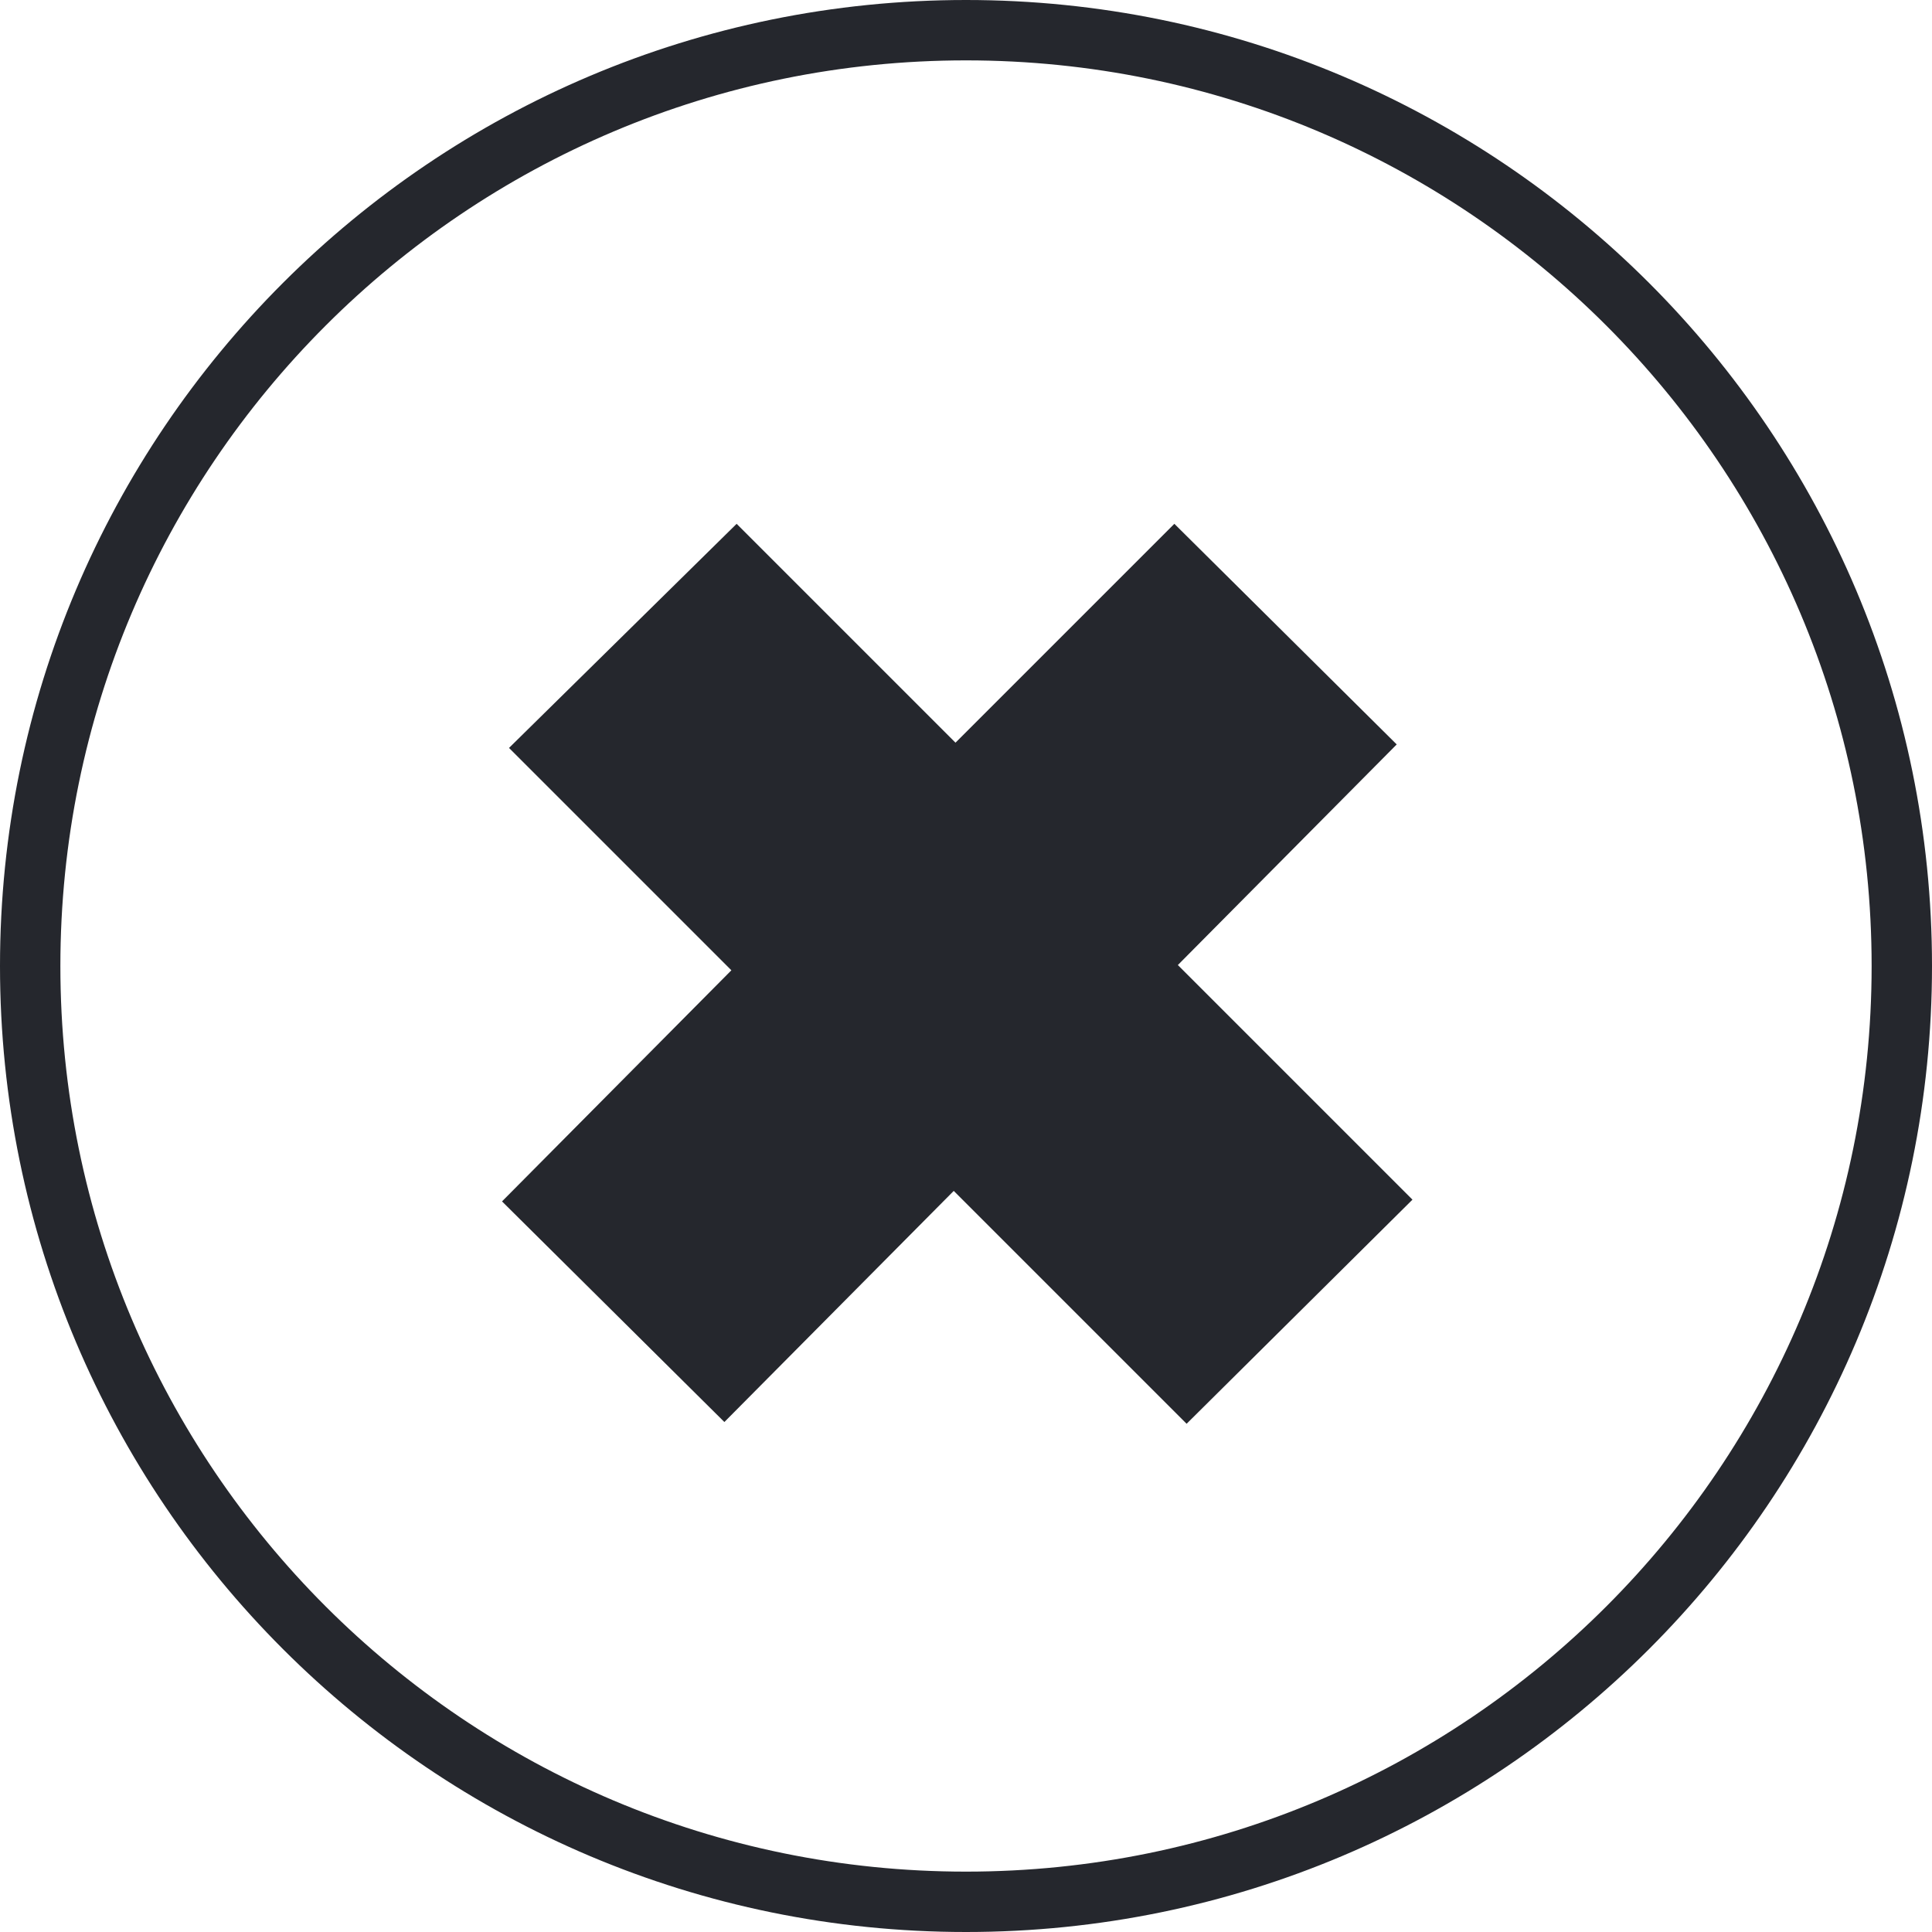
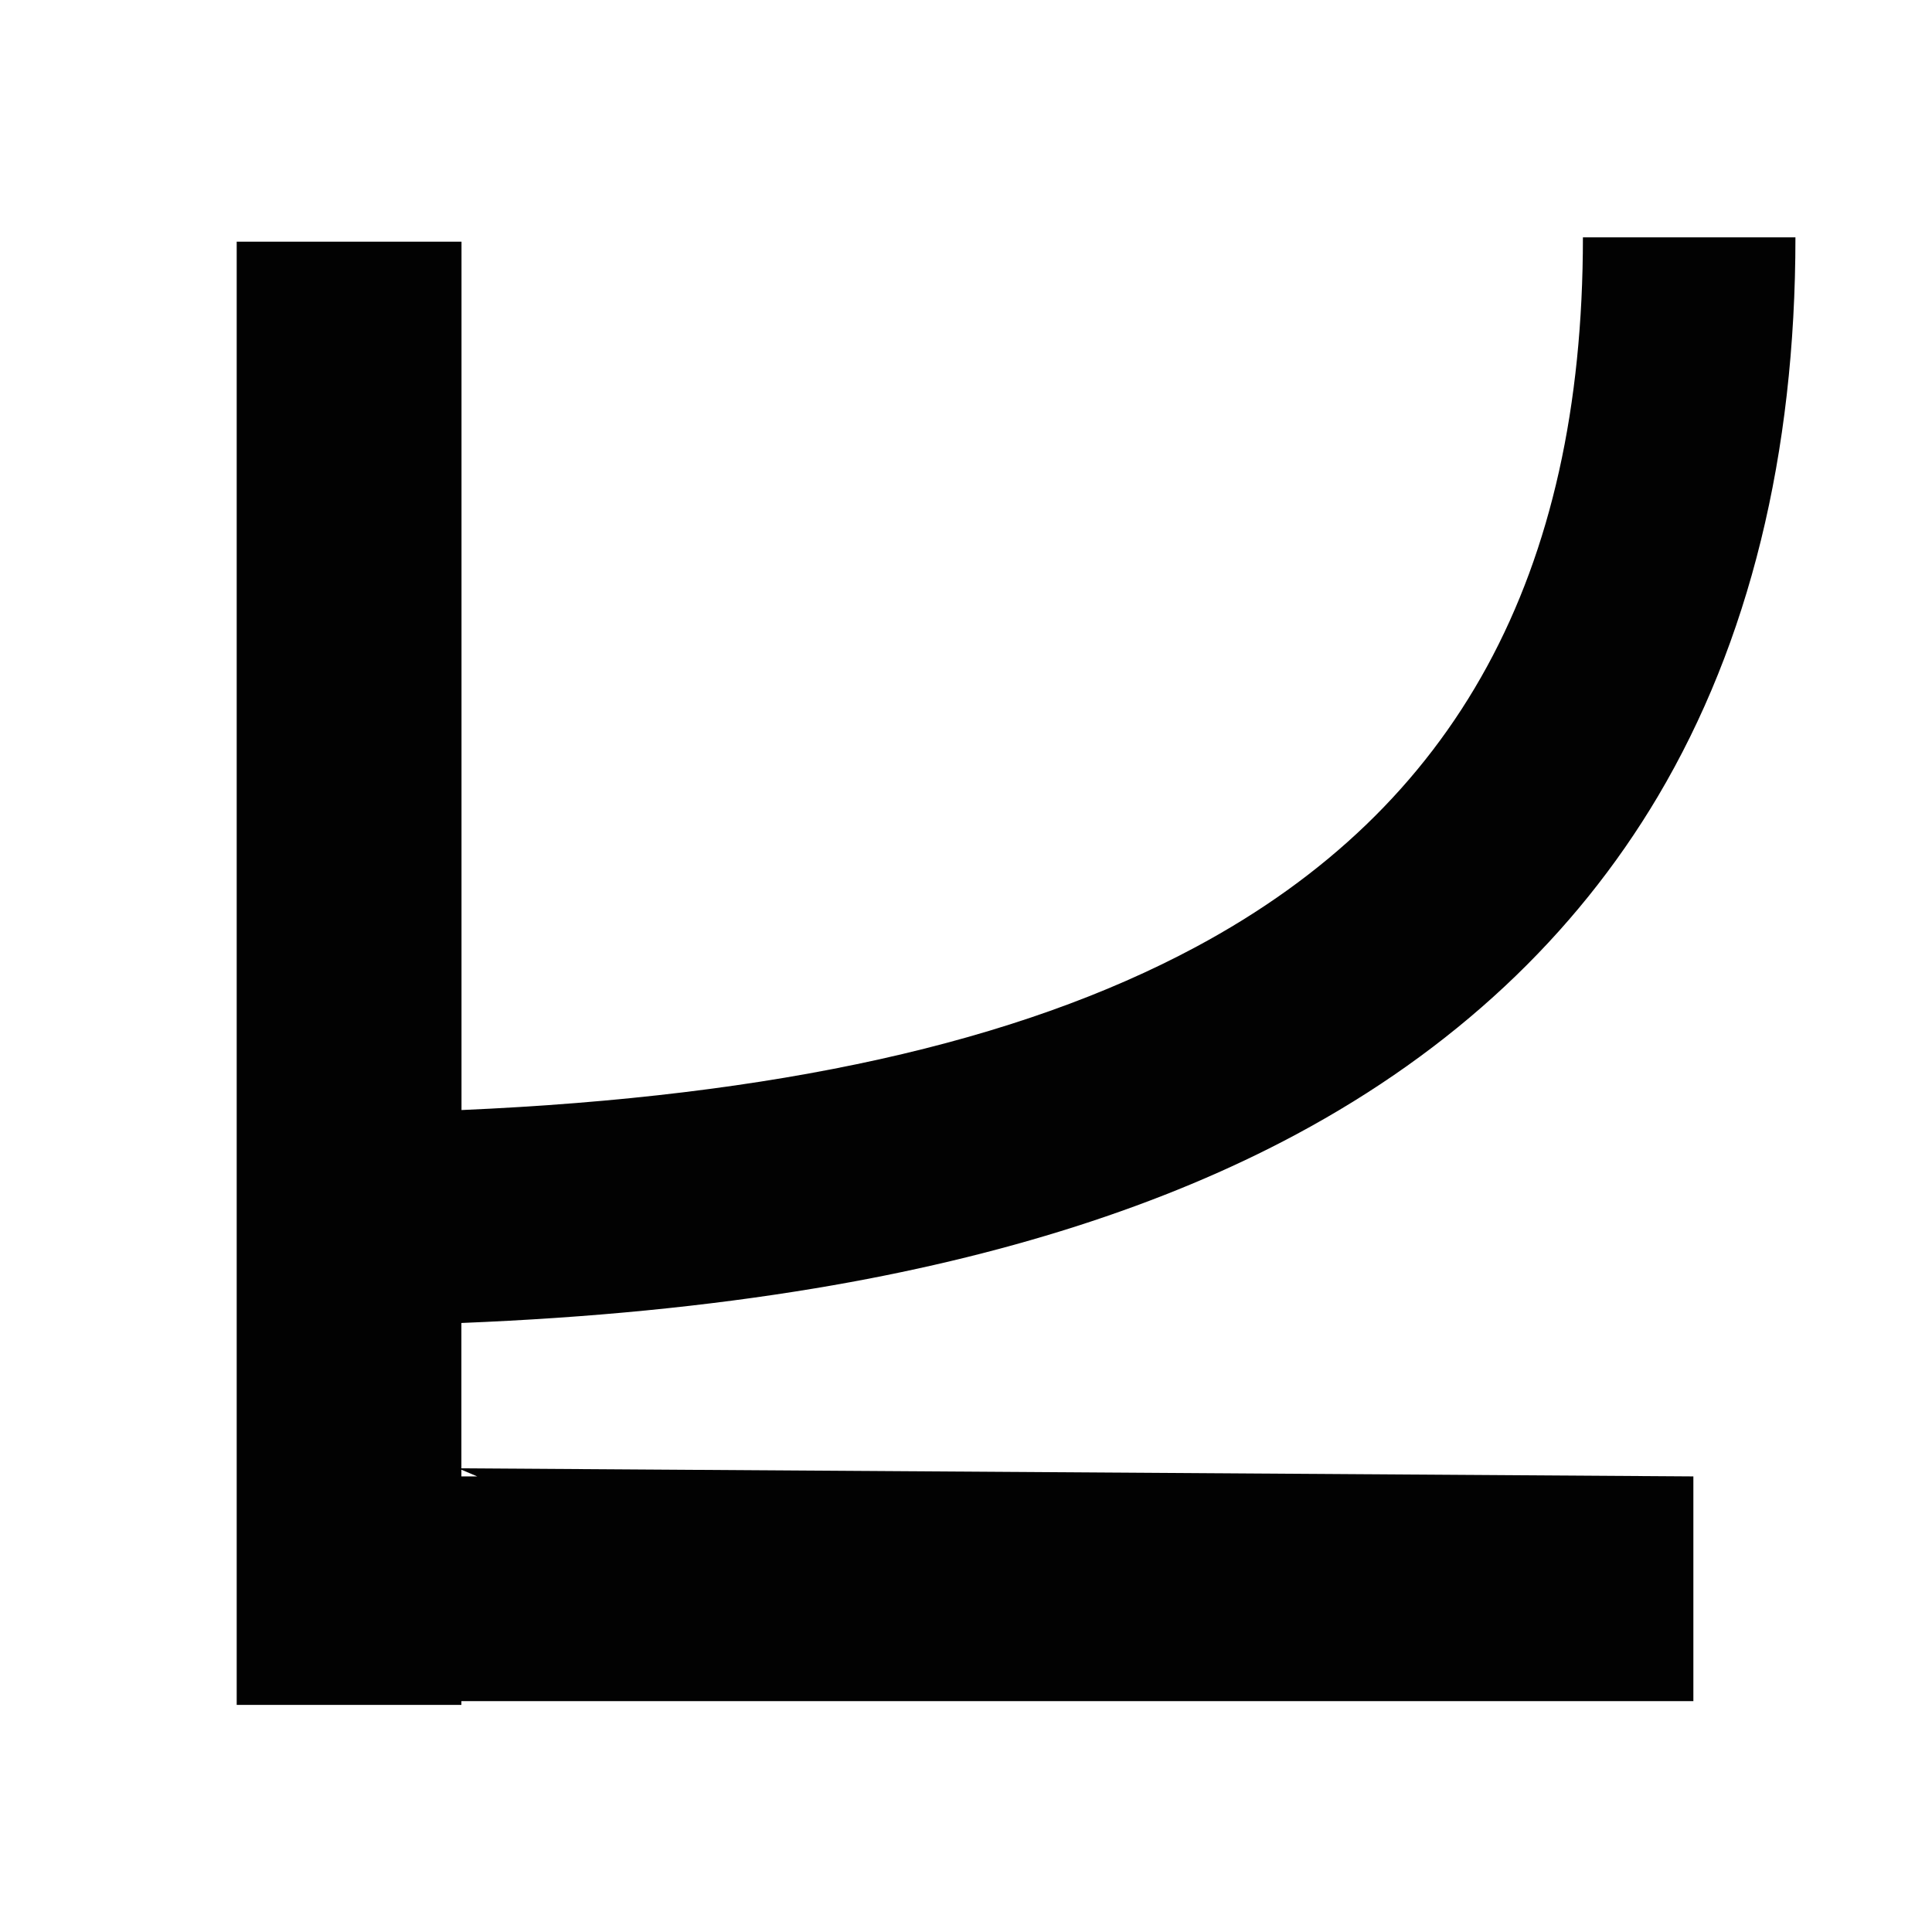
- <svg xmlns="http://www.w3.org/2000/svg" width="128" height="128" viewBox="0 0 128 128" fill="none">
-   <circle cx="64" cy="64" r="62" stroke="#25272D" stroke-width="4" />
-   <path d="M78.616 94.328L63.188 78.9L47.992 94.212L33.26 79.596L48.456 64.284L33.724 49.552L48.804 34.704L63.304 49.204L77.804 34.704L92.536 49.32L78.036 63.936L93.58 79.48L78.616 94.328Z" fill="#25272D" />
+ <svg xmlns="http://www.w3.org/2000/svg" id="Layer_1" data-name="Layer 1" viewBox="0 0 700 700">
+   <defs>
+     <style>.cls-1{fill:#020202;}</style>
+   </defs>
+   <path class="cls-1" d="M295.38,466.77c67.63-11.25,126.26-30,174.26-55.76,56.84-30.47,100.94-71.7,131.09-122.54,33-55.69,49.79-123.82,49.79-202.47h-77c0,122.4-45.88,206.51-140.25,257.11-64.63,34.66-152.07,54.11-266.06,59.08V87.56H85.76V617.72h81.41v-1.37H613.54V534.93L167.17,532V479.34C213.89,477.45,256.22,473.29,295.38,466.77ZM172.92,534.93h-5.75V532.5Z" />
</svg>
